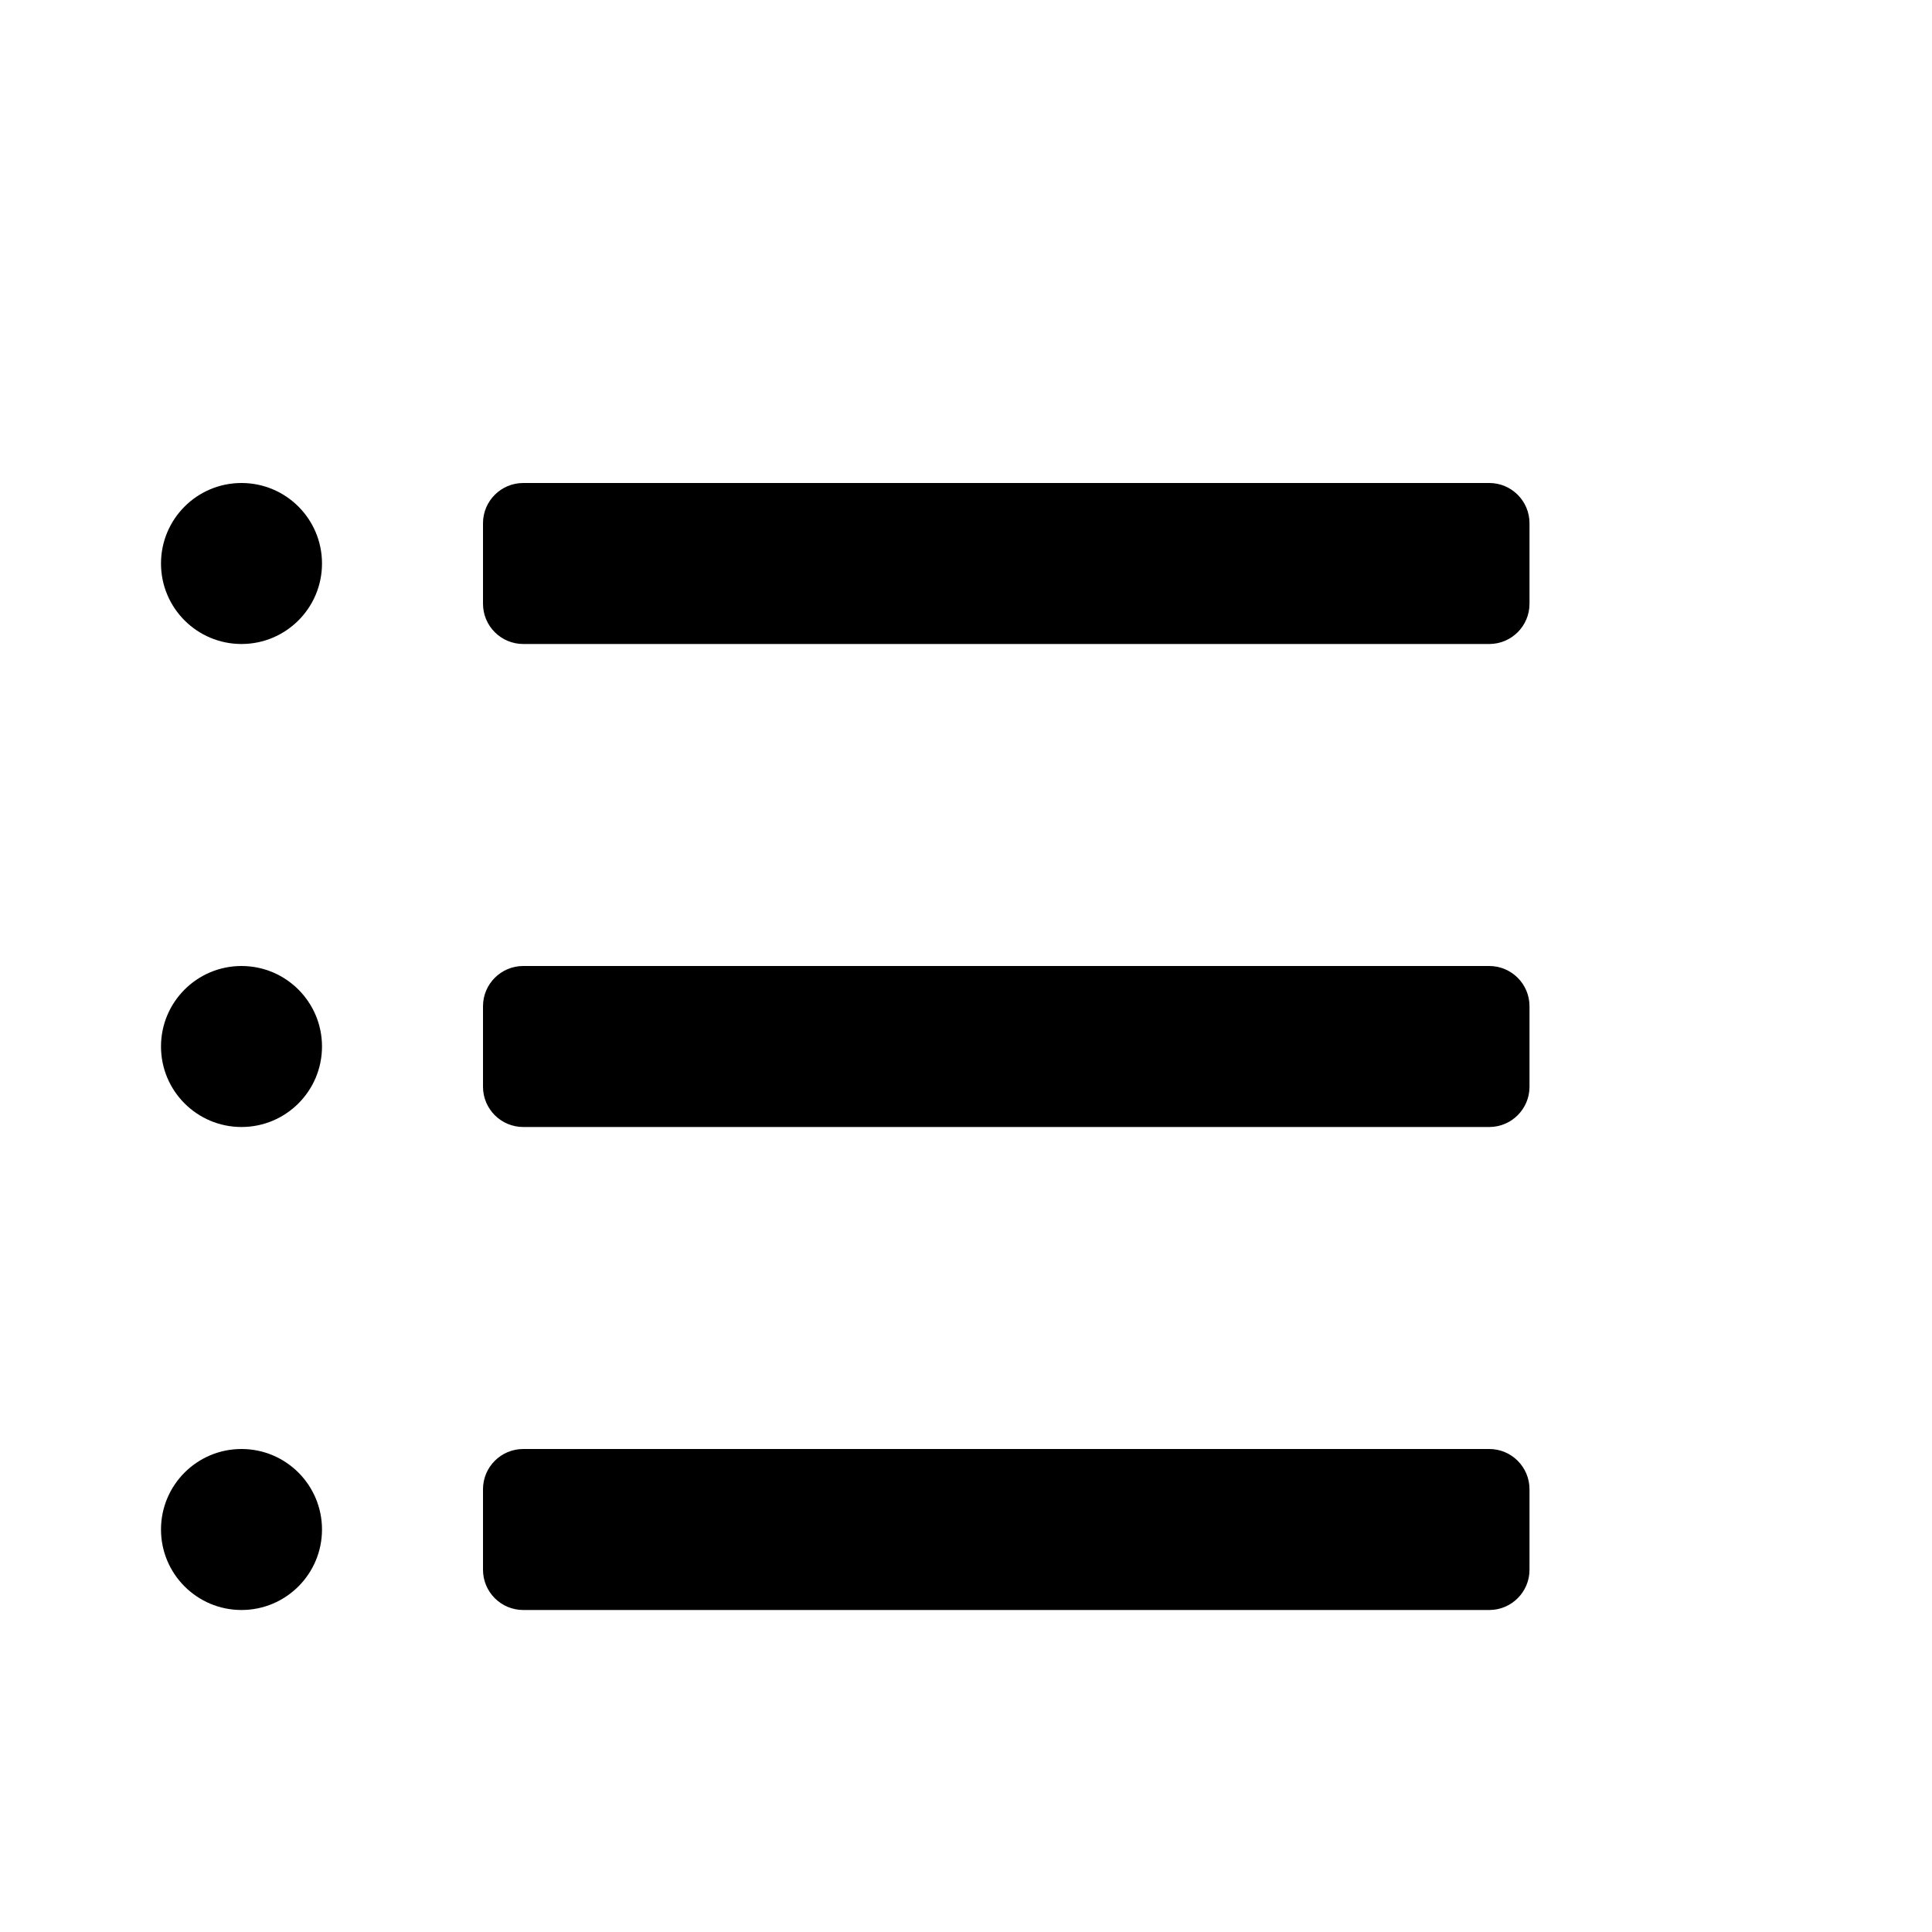
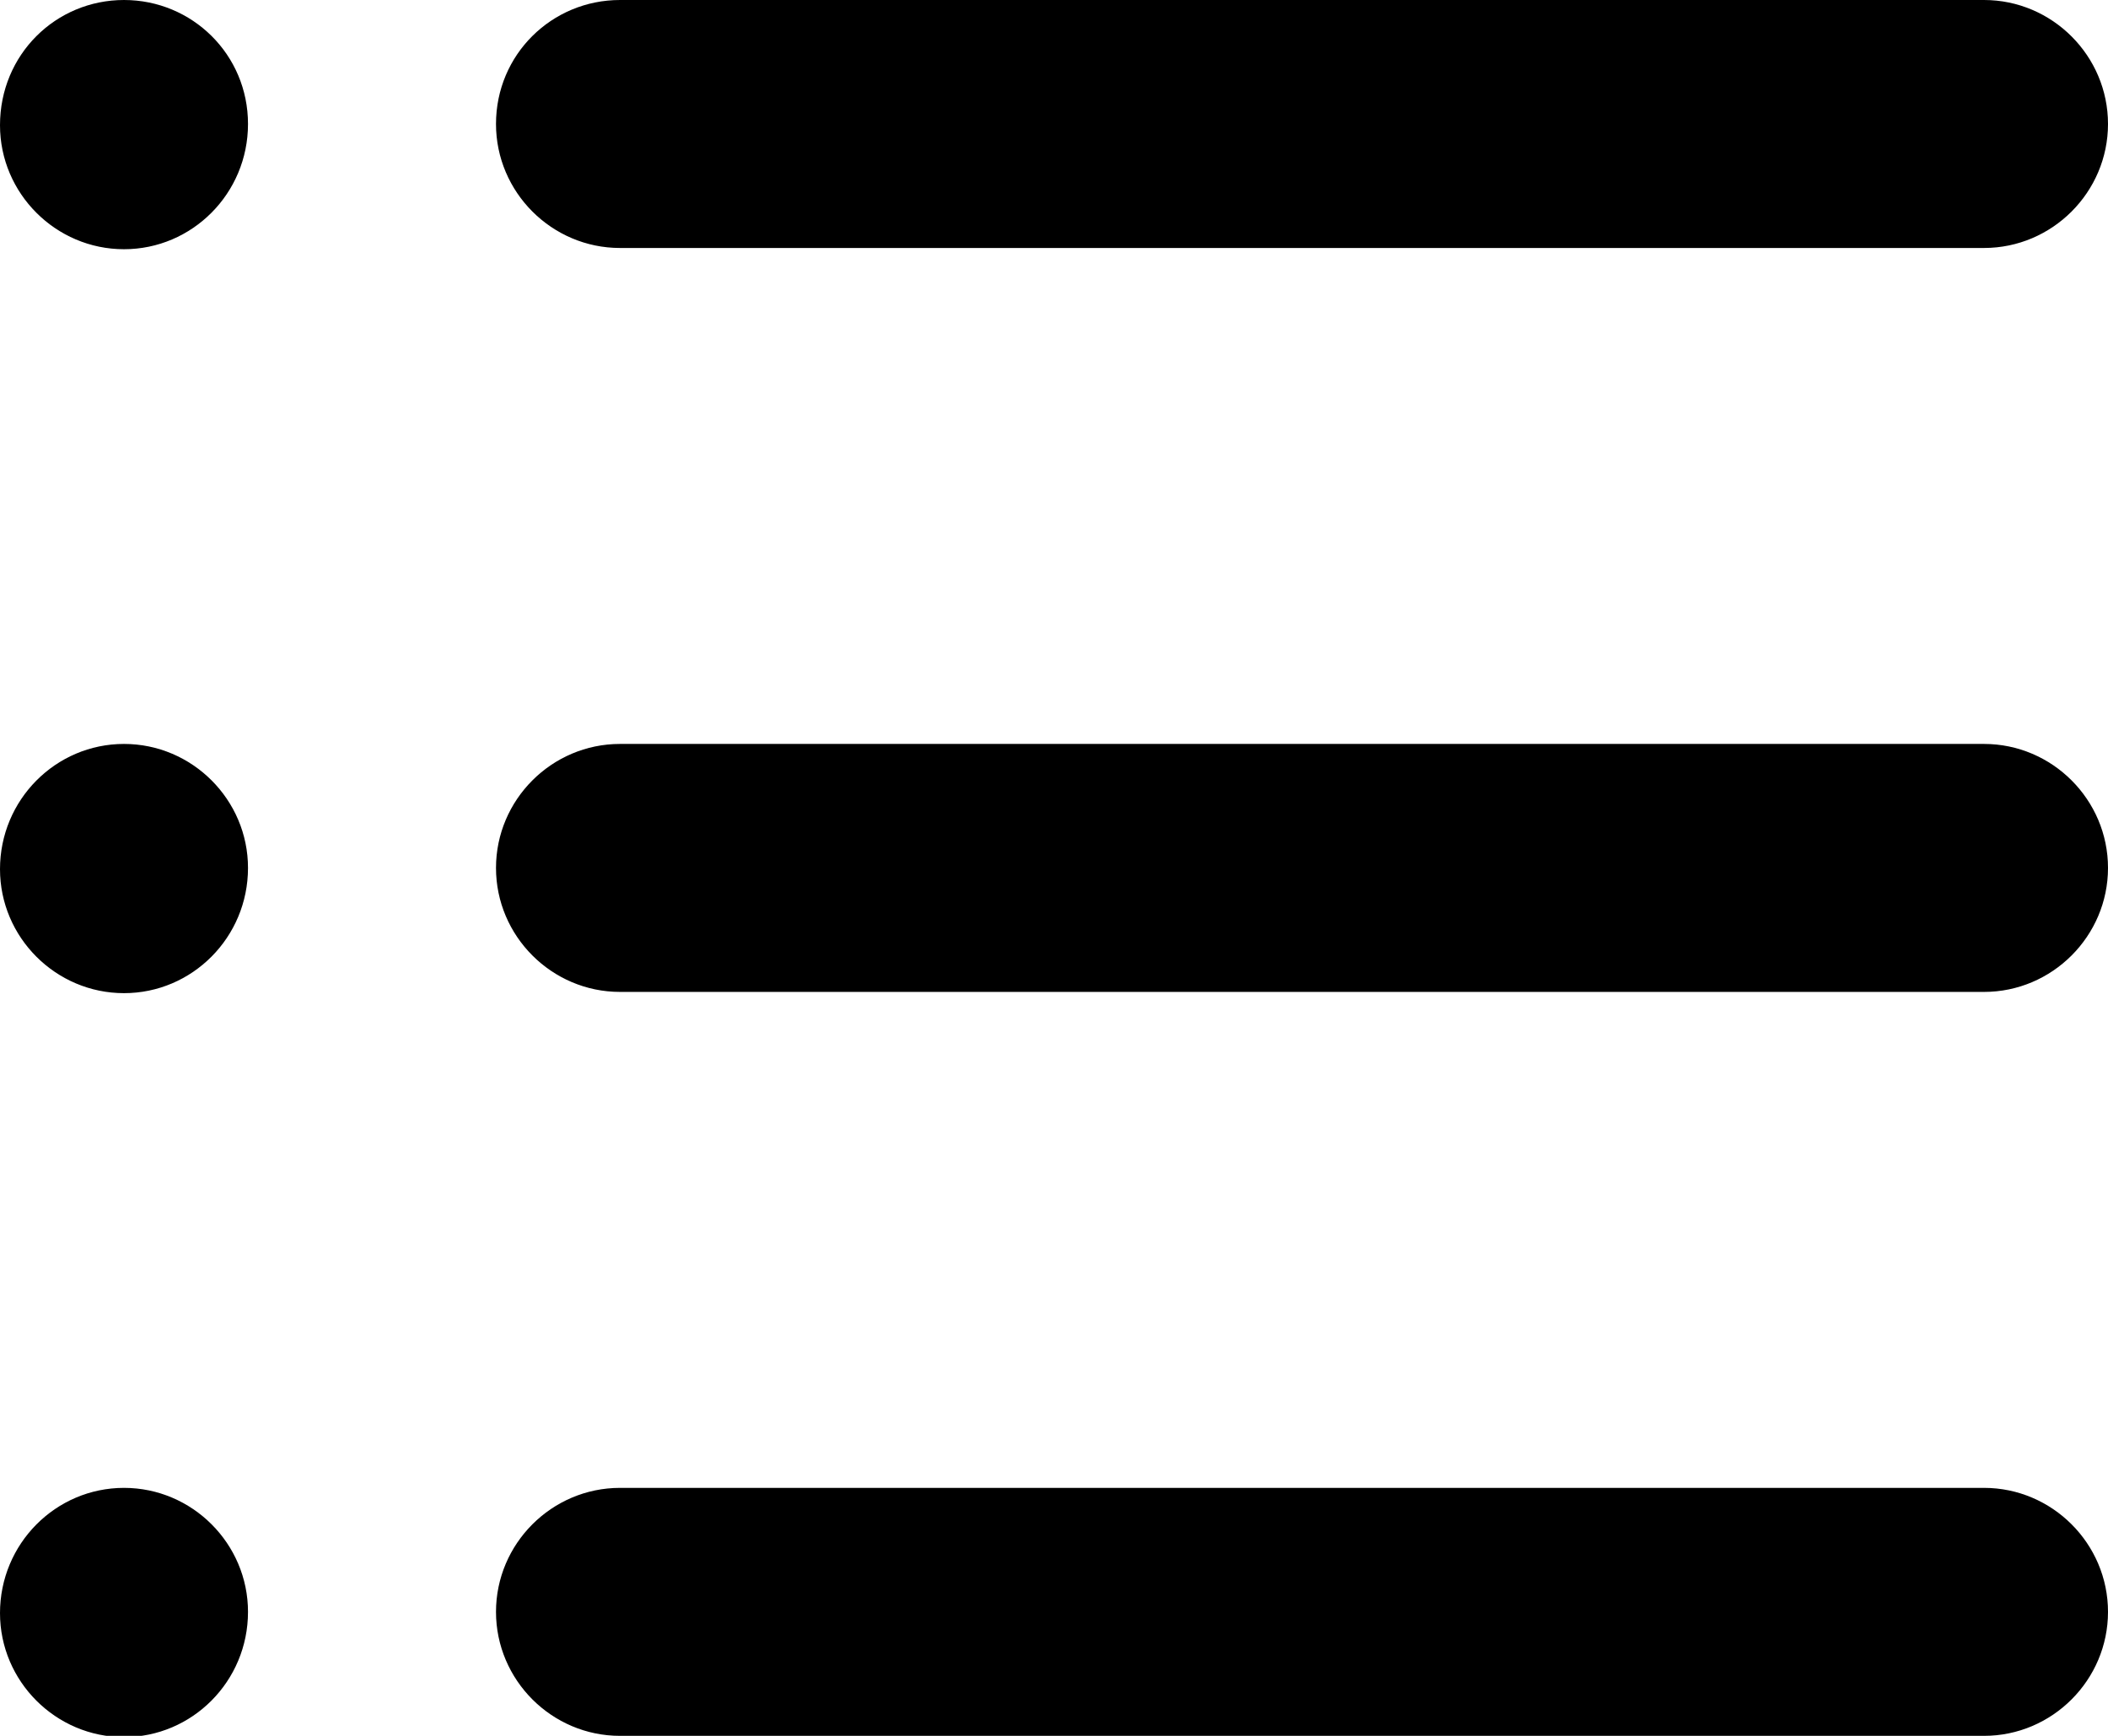
- <svg xmlns="http://www.w3.org/2000/svg" version="1.1" viewBox="0 0 24 24">
-   <rect x="6" y="18" width="13" height="2" rx="0.5" fill="currentColor" />
-   <rect x="6" y="12" width="13" height="2" rx="0.5" fill="currentColor" />
-   <rect x="6" y="6" width="13" height="2" rx="0.5" fill="currentColor" />
-   <circle cx="3" cy="7" r="1" fill="currentColor" />
-   <circle cx="3" cy="13" r="1" fill="currentColor" />
-   <circle cx="3" cy="19" r="1" fill="currentColor" />
+ <svg xmlns="http://www.w3.org/2000/svg" id="Layer_1" width="17" height="14" viewBox="0 0 17 14">
+   <defs>
+     <clipPath id="clippath">
+       <rect width="17" height="14" style="fill:none; stroke-width:0px;" />
+     </clipPath>
+   </defs>
+   <g style="clip-path:url(#clippath);">
+     <path d="m4,1C4,.44,4.45,0,5,0h11c.55,0,1,.45,1,1s-.45,1-1,1H5c-.55,0-1-.45-1-1ZM1,0C1.55,0,2,.44,2,1h0c0,.56-.45,1.01-1,1.01s-1-.45-1-1h0C0,.44.45,0,1,0Zm0,6c.55,0,1,.45,1,1h0c0,.56-.45,1.01-1,1.01s-1-.45-1-1h0c0-.56.45-1.01,1-1.01Zm3,1c0-.55.45-1,1-1h11c.55,0,1,.45,1,1s-.45,1-1,1H5c-.55,0-1-.45-1-1Zm-3,5c.55,0,1,.45,1,1h0c0,.56-.45,1.01-1,1.01s-1-.45-1-1h0c0-.56.45-1.01,1-1.01Zm3,1c0-.55.45-1,1-1h11c.55,0,1,.45,1,1s-.45,1-1,1H5c-.55,0-1-.45-1-1Z" style="fill-rule:evenodd; stroke-width:0px;" />
+   </g>
</svg>
